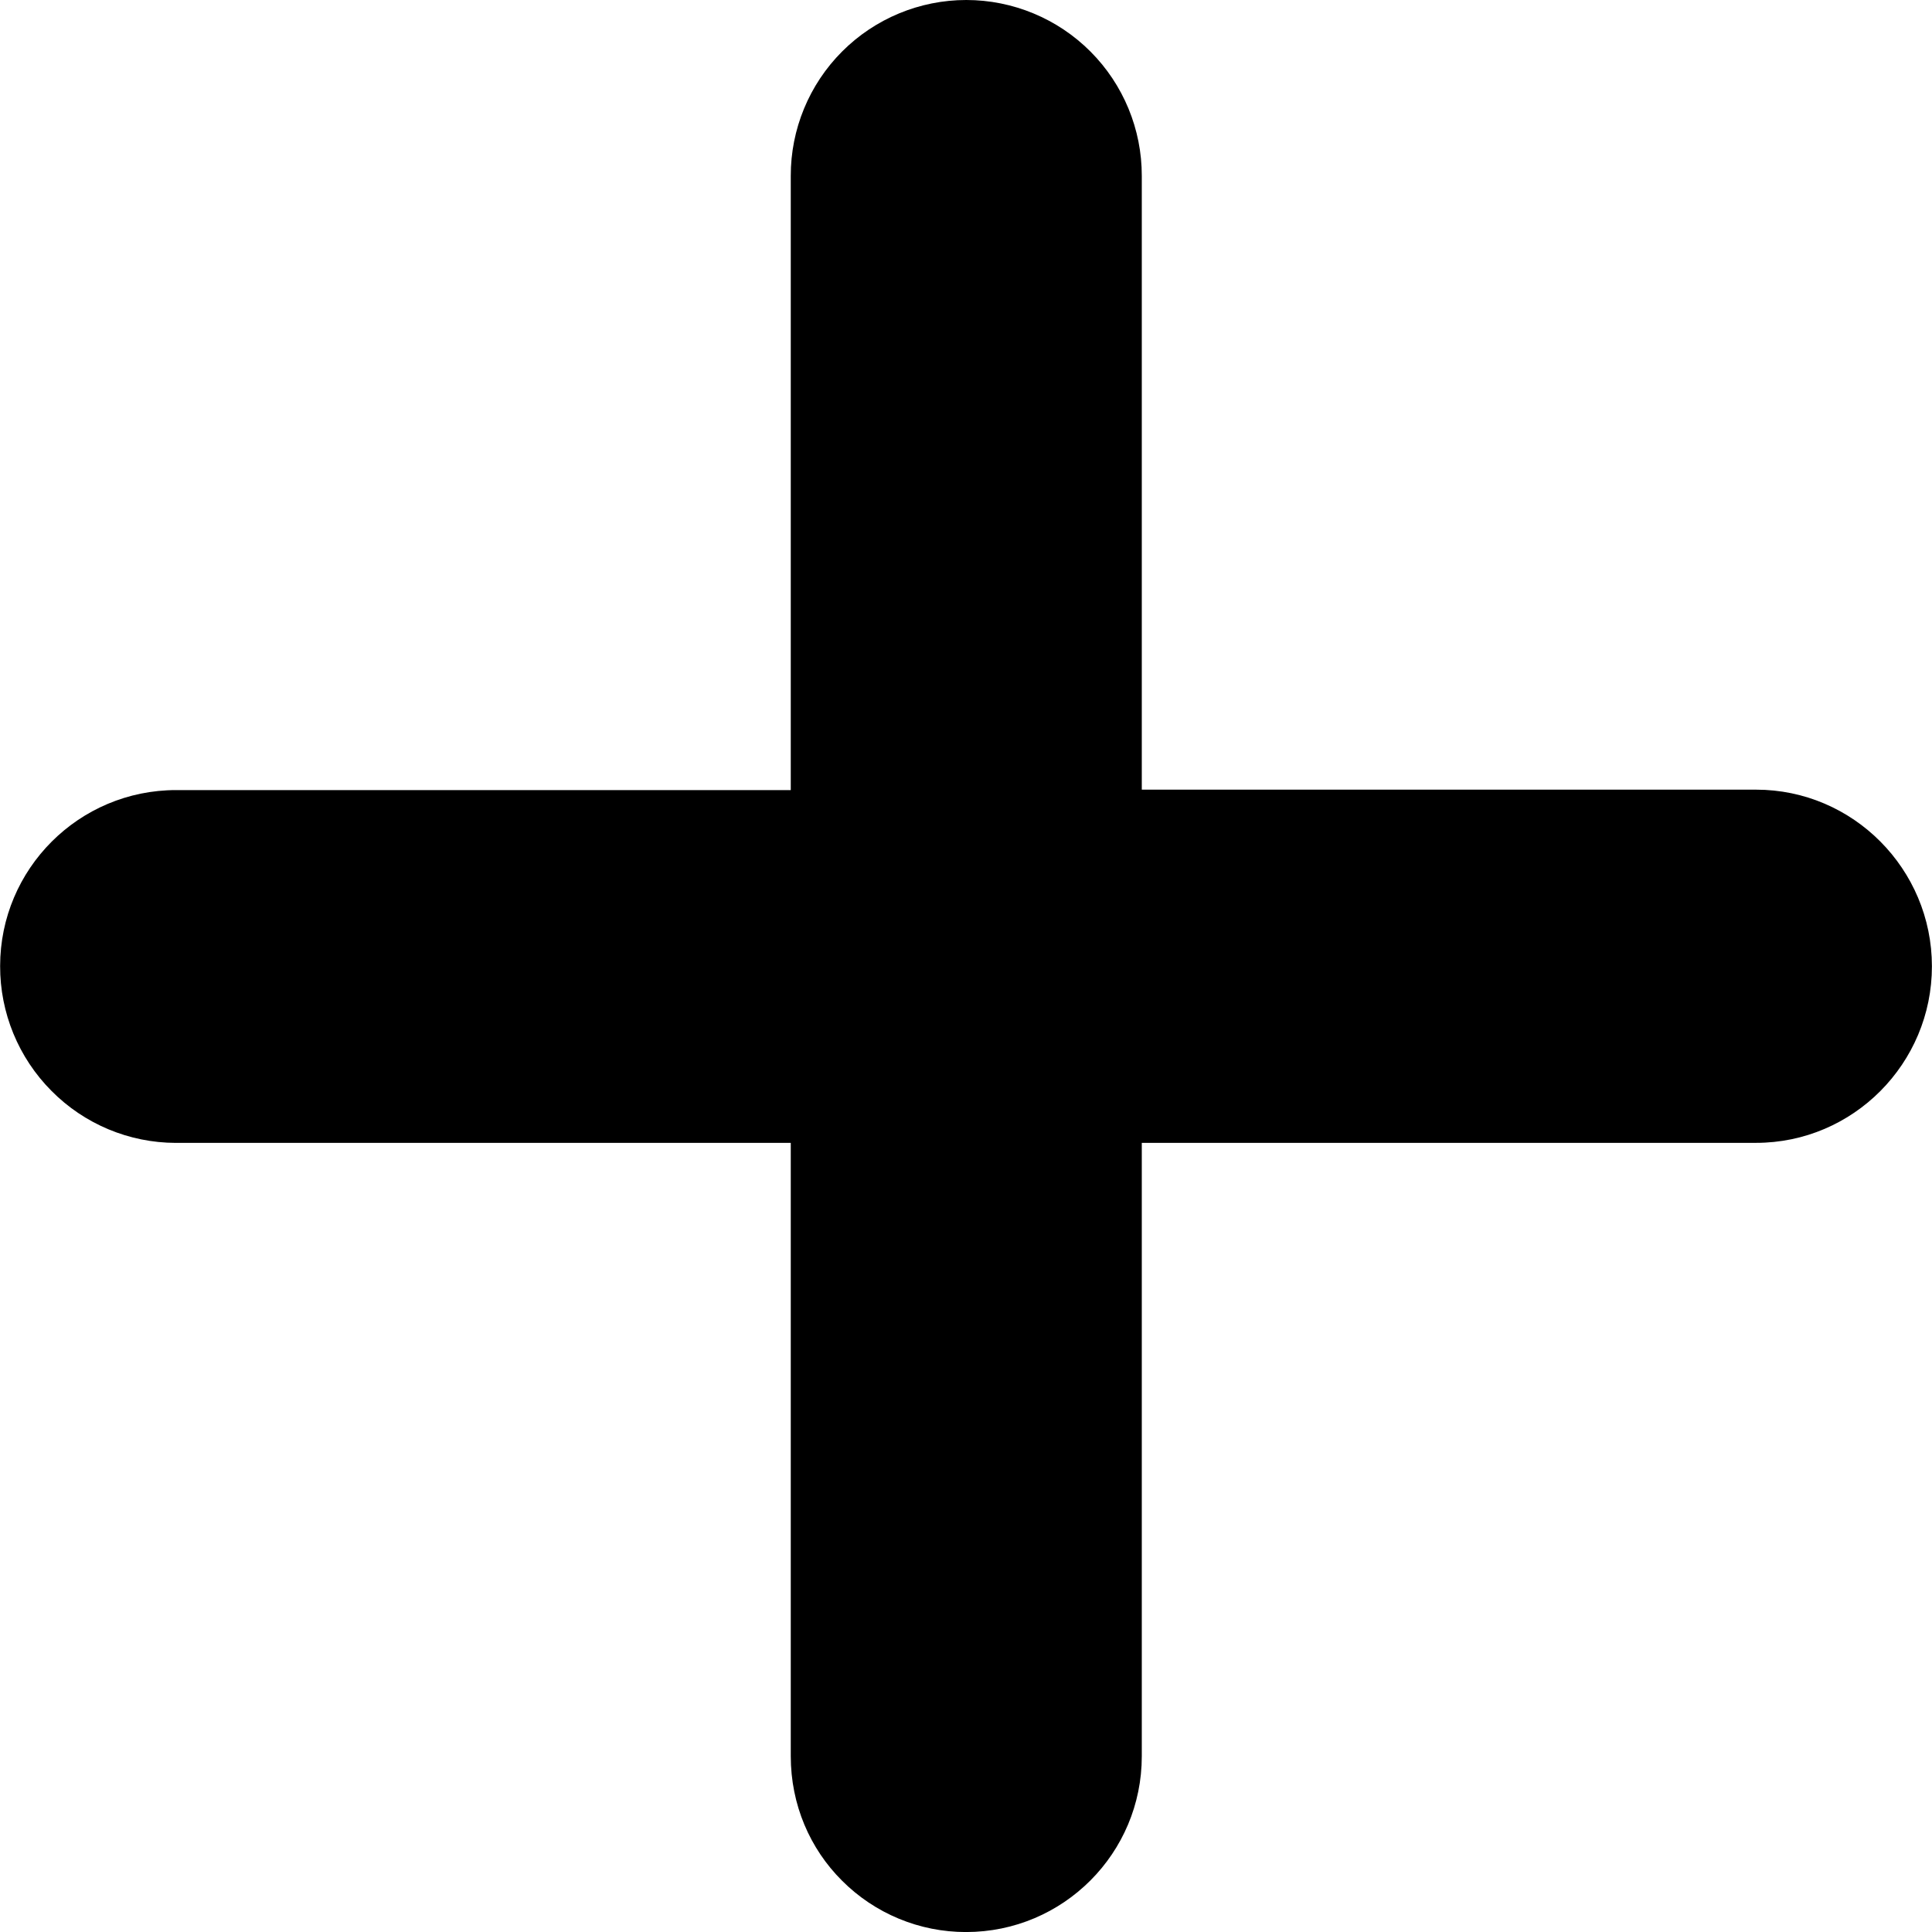
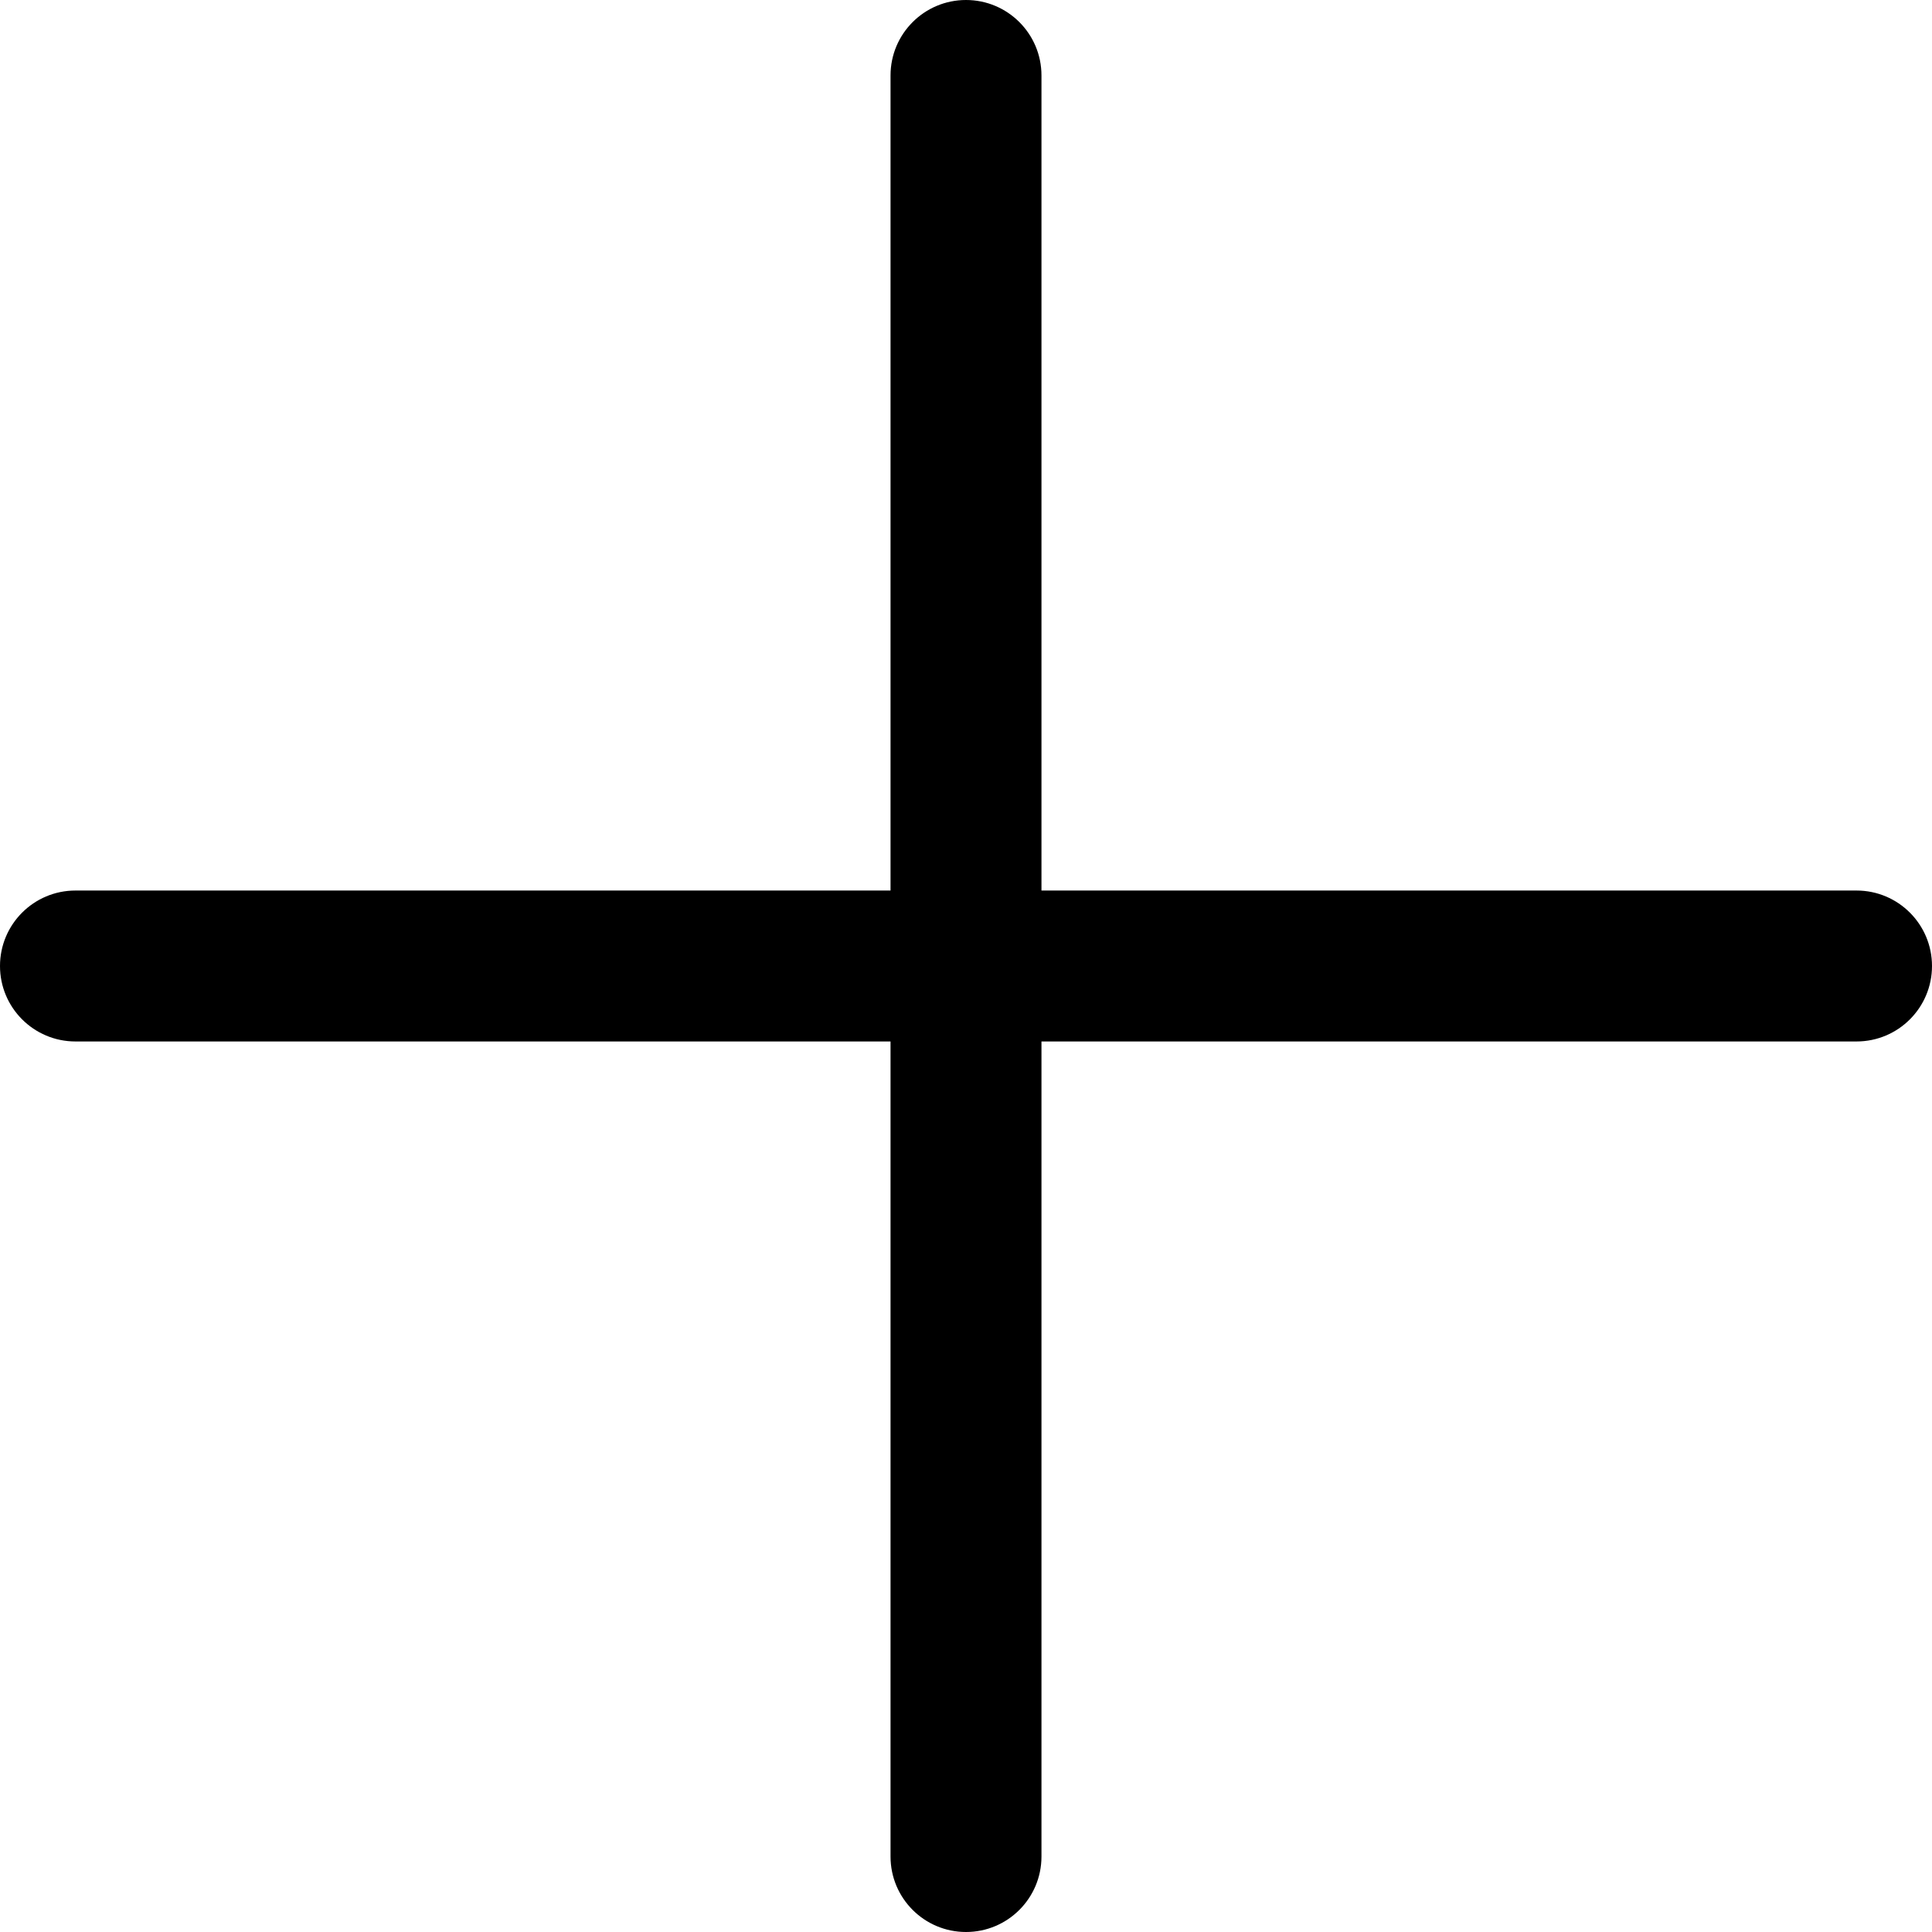
- <svg xmlns="http://www.w3.org/2000/svg" viewBox="0 0 45.402 45.402">
-   <path d="M41.267 18.557H26.832V4.134A4.127 4.127 0 0022.707 0a4.126 4.126 0 00-4.124 4.135v14.432H4.141a4.137 4.137 0 00-4.138 4.135 4.143 4.143 0 001.207 2.934 4.122 4.122 0 002.92 1.222h14.453V41.27c0 1.142.453 2.176 1.201 2.922a4.11 4.11 0 002.919 1.211 4.13 4.13 0 004.129-4.133V26.857h14.435c2.283 0 4.134-1.867 4.133-4.15-.001-2.282-1.852-4.15-4.133-4.15z" />
+ <svg xmlns="http://www.w3.org/2000/svg" viewBox="0 0 512 512">
+   <path d="M492 236H276V20c0-11.046-8.954-20-20-20s-20 8.954-20 20v216H20c-11.046 0-20 8.954-20 20s8.954 20 20 20h216v216c0 11.046 8.954 20 20 20s20-8.954 20-20V276h216c11.046 0 20-8.954 20-20s-8.954-20-20-20z" />
</svg>
